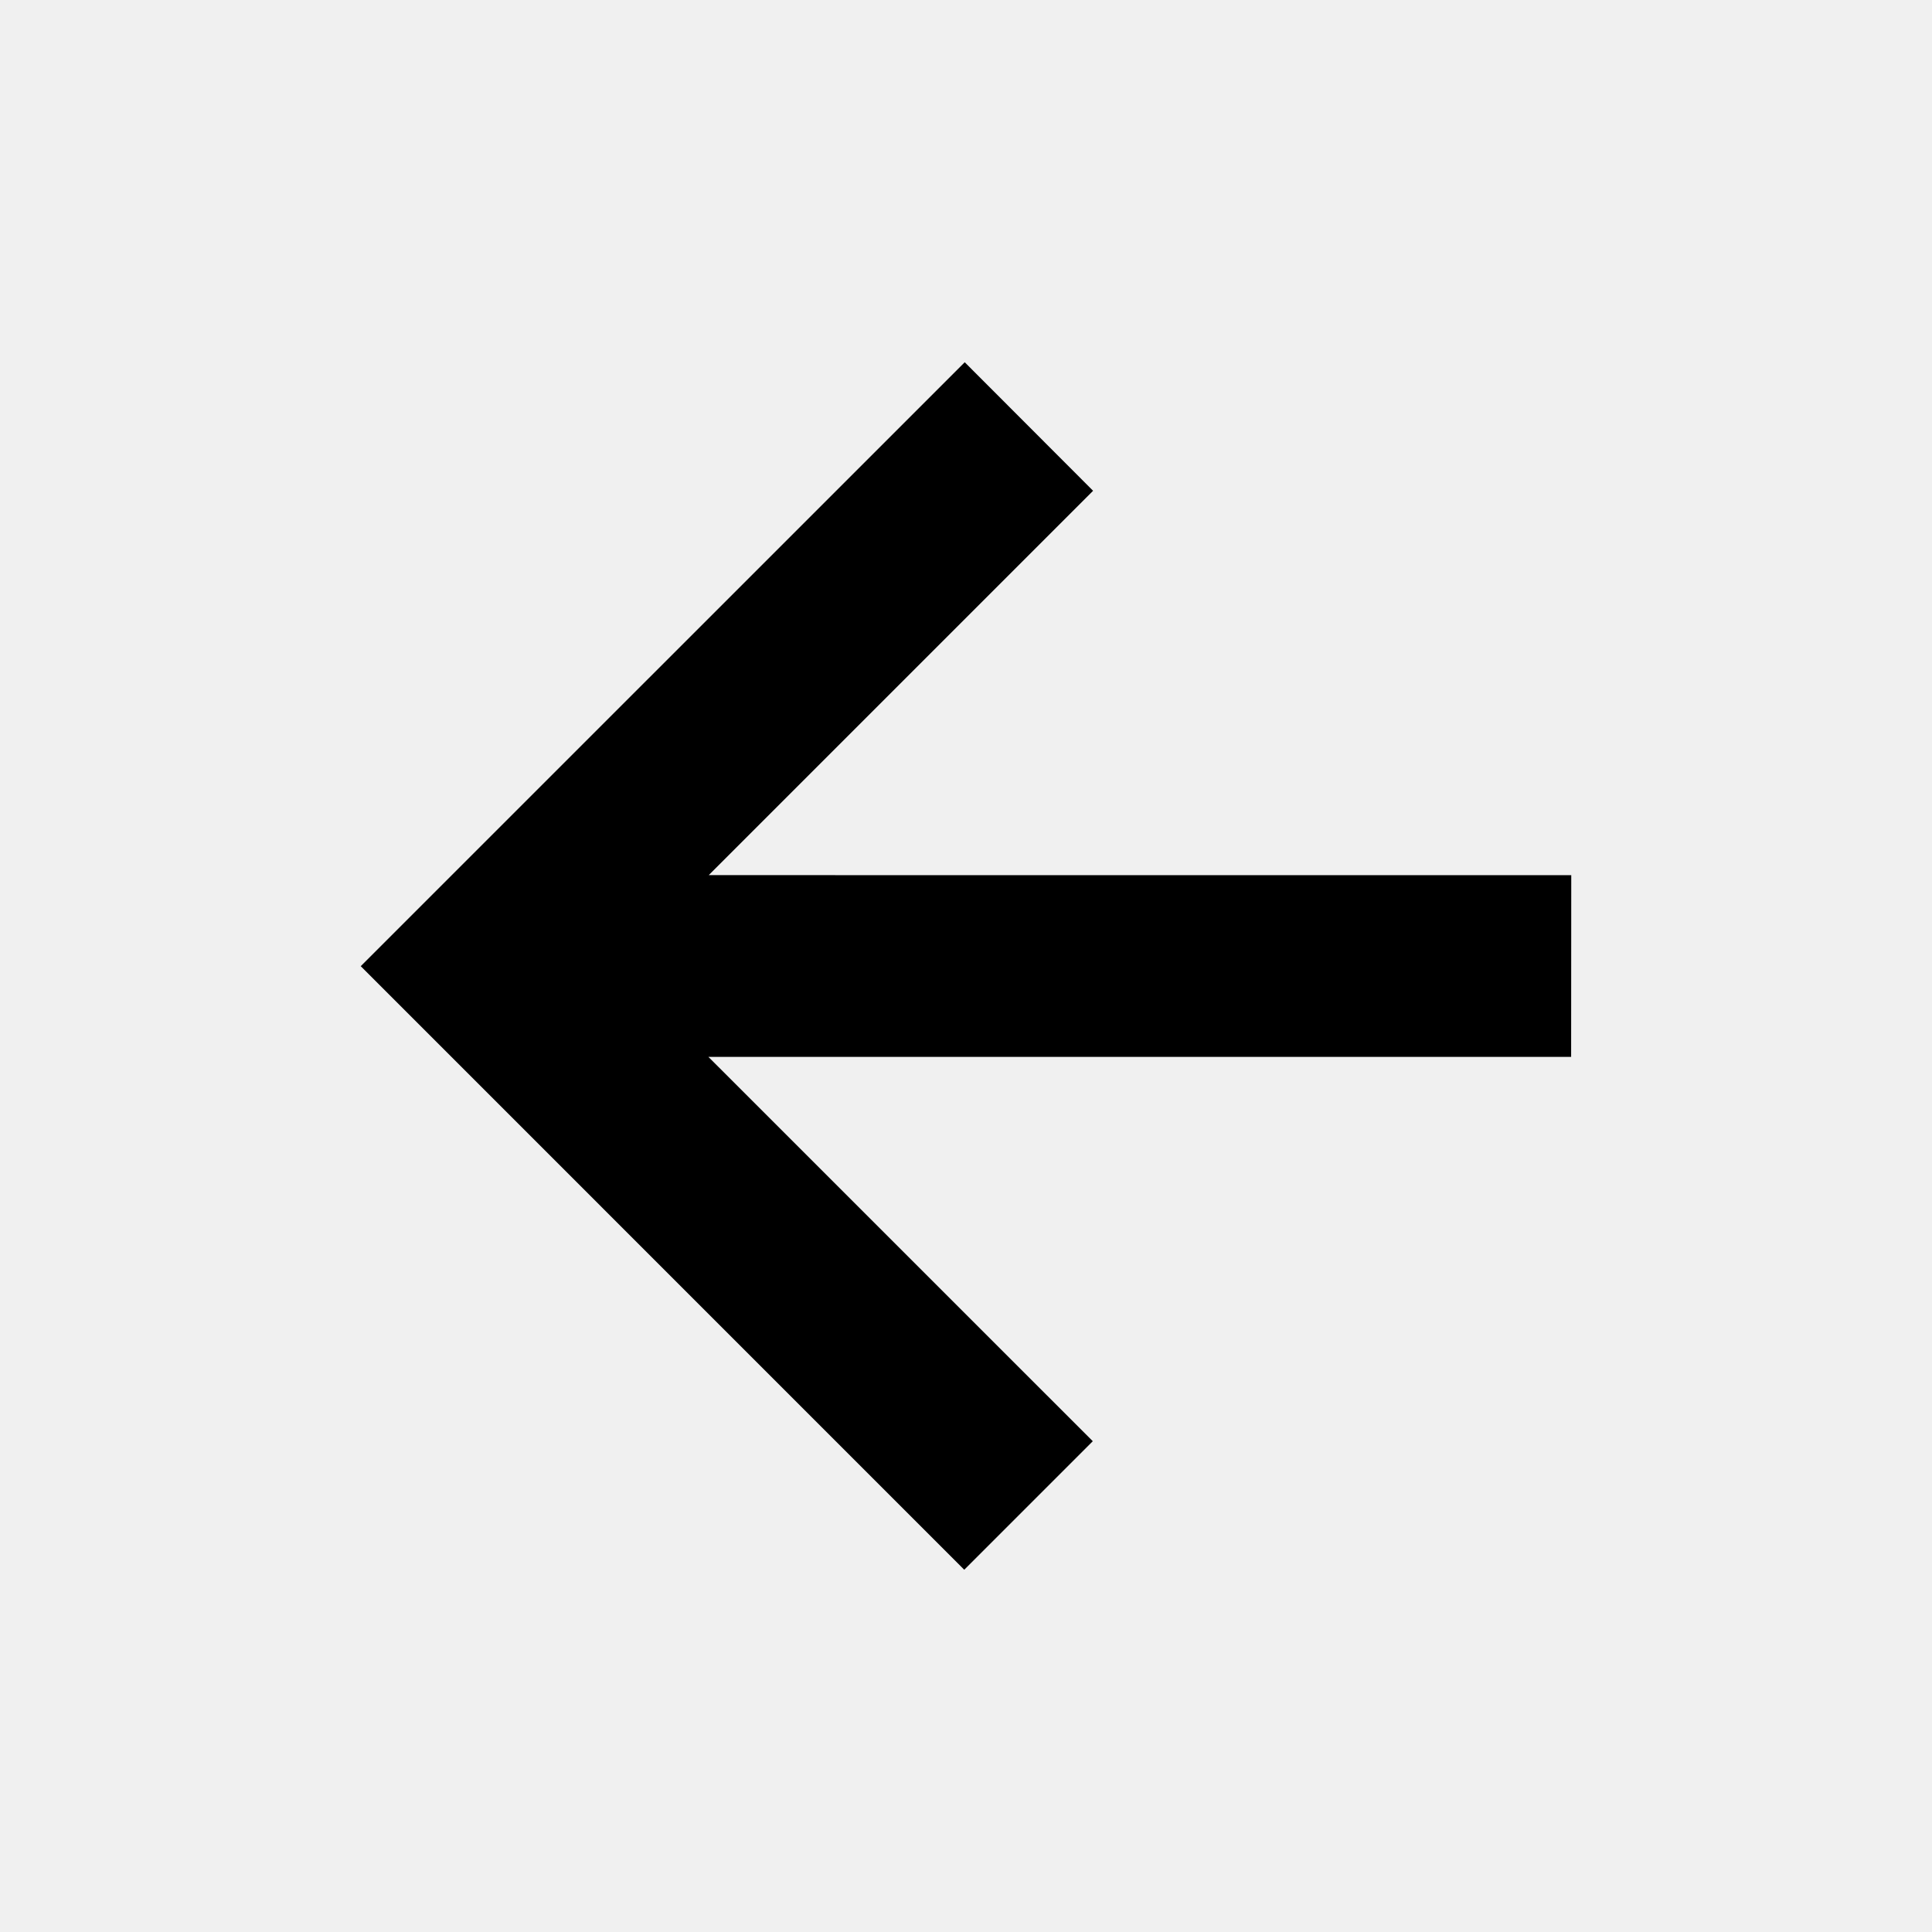
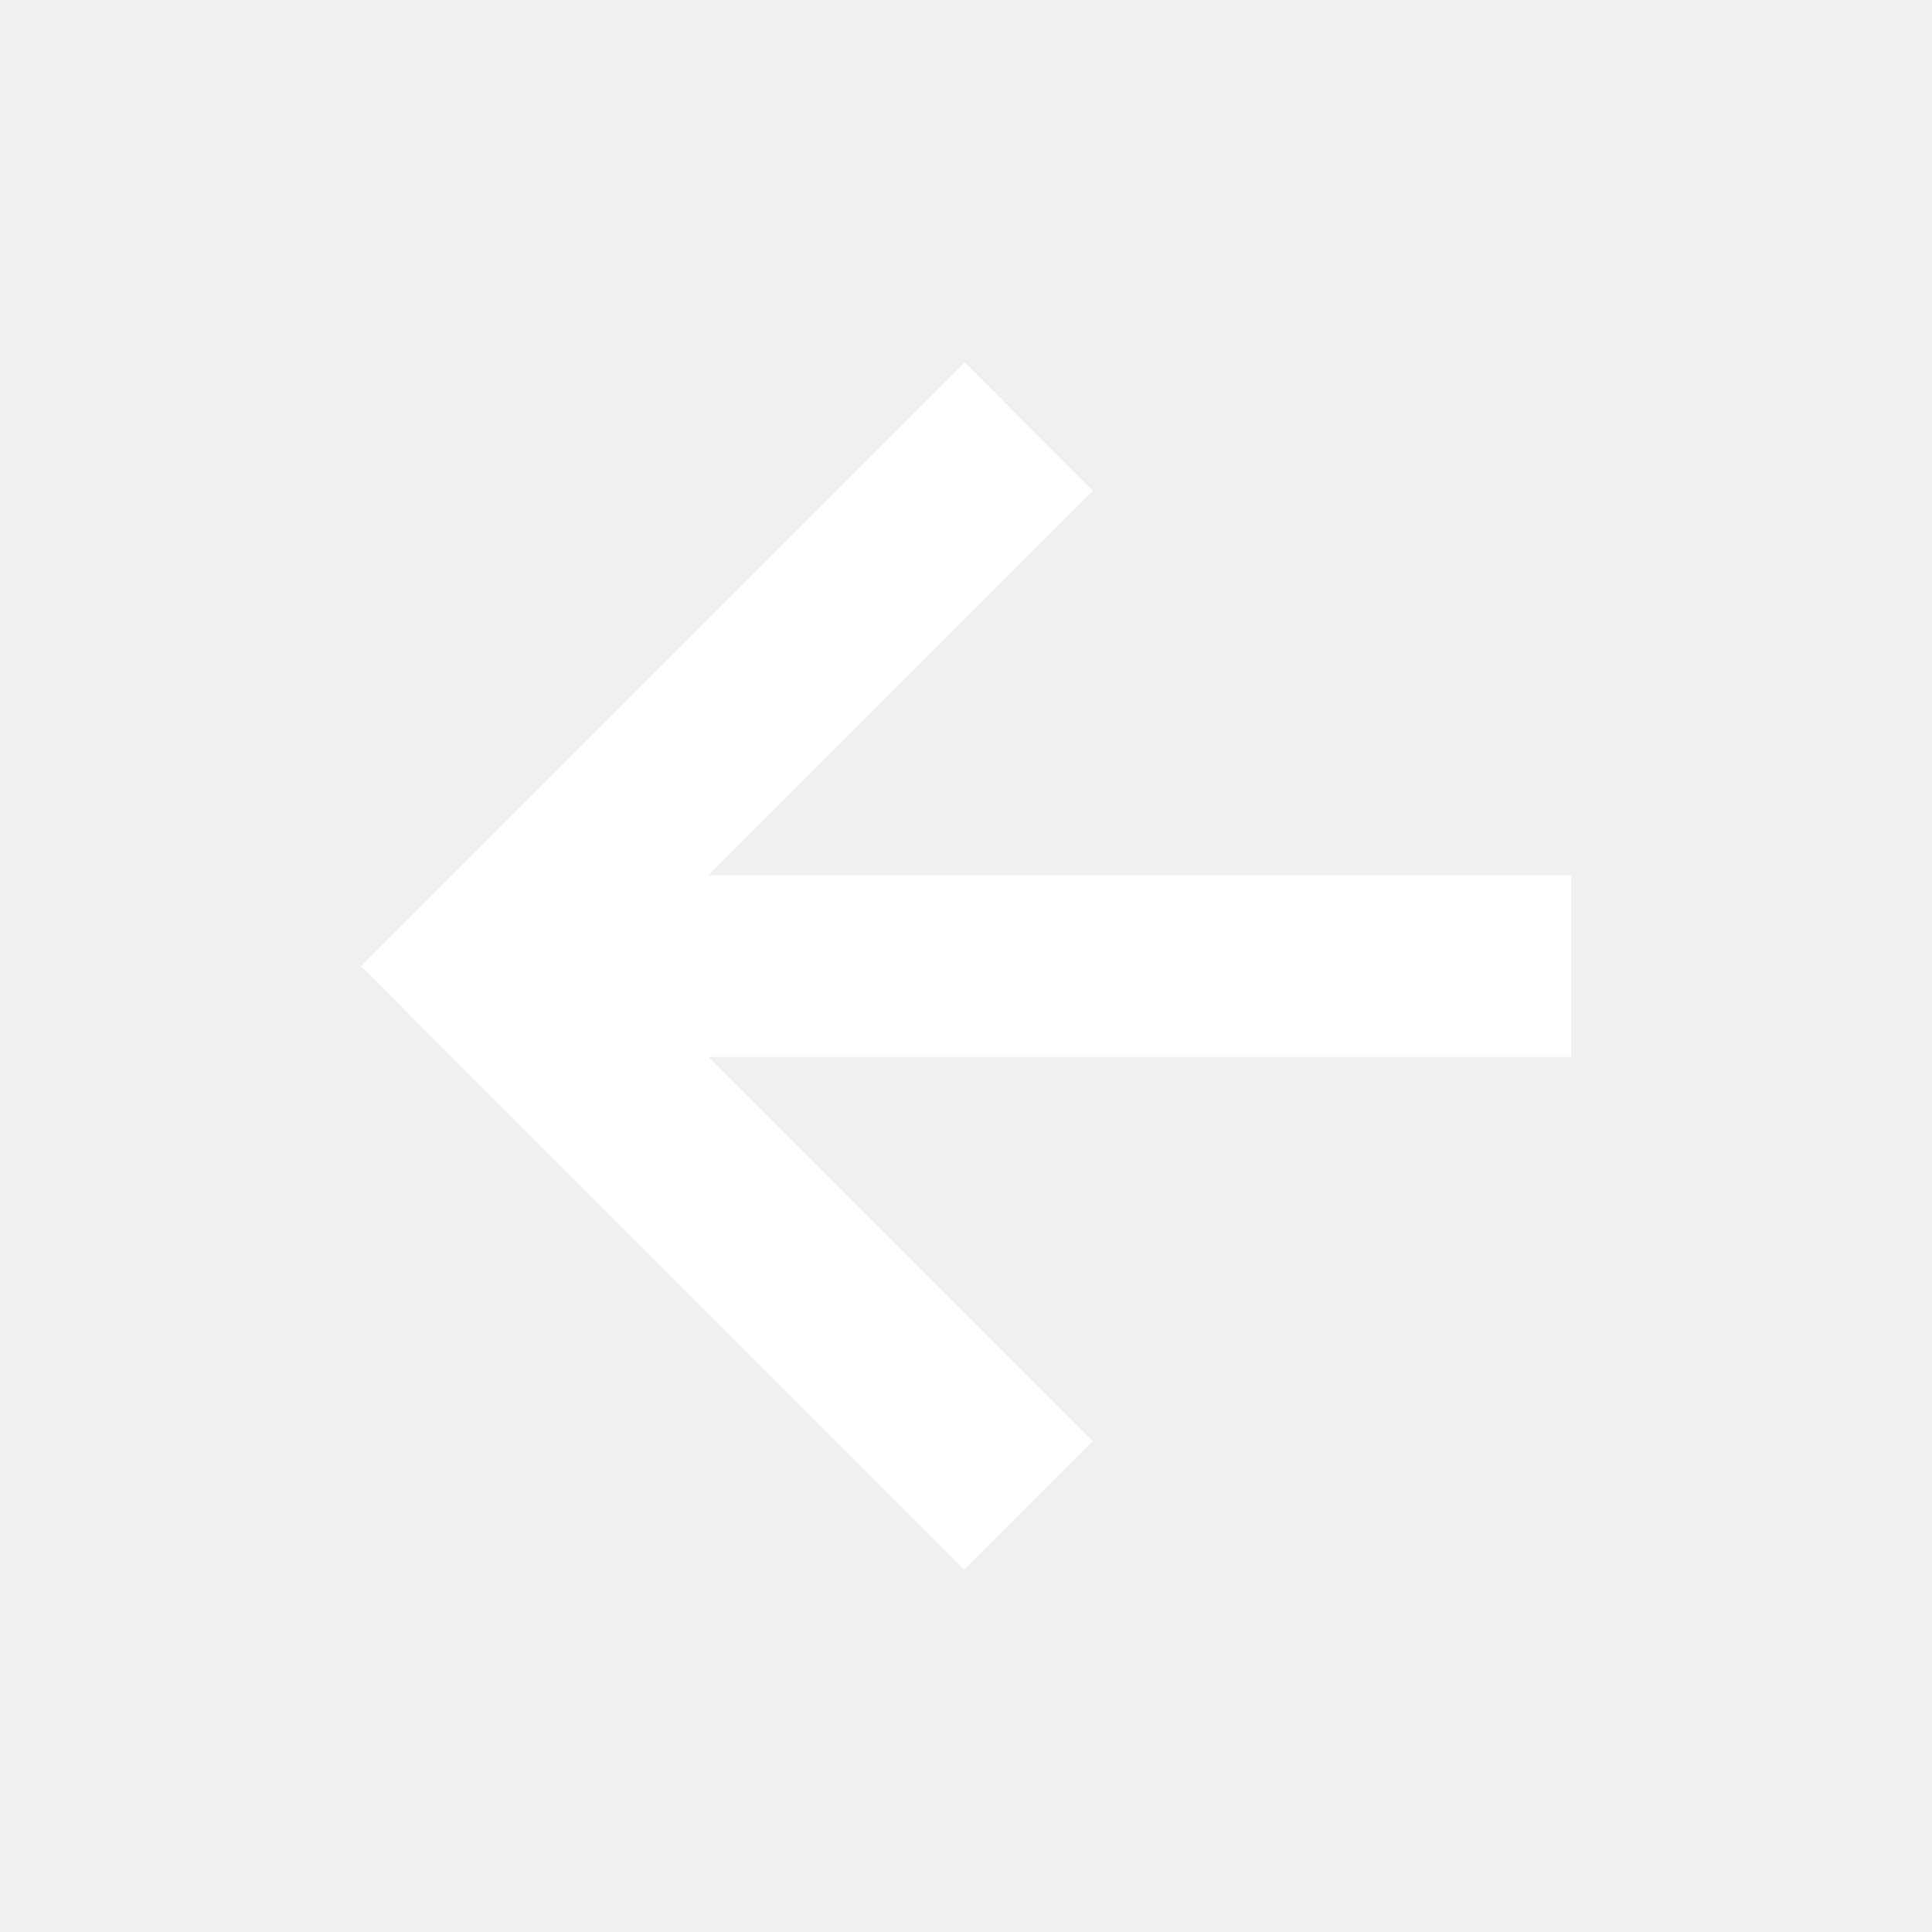
- <svg xmlns="http://www.w3.org/2000/svg" fill="#000000" width="800px" height="800px" viewBox="0 0 32 32">
+ <svg xmlns="http://www.w3.org/2000/svg" fill="#FFFFFF" width="800px" height="800px" viewBox="0 0 32 32">
  <path d="M26.025 14.496l-14.286-.001 6.366-6.366L15.979 6 5.975 16.003 15.971 26l2.129-2.129-6.367-6.366h14.29z" />
</svg>
